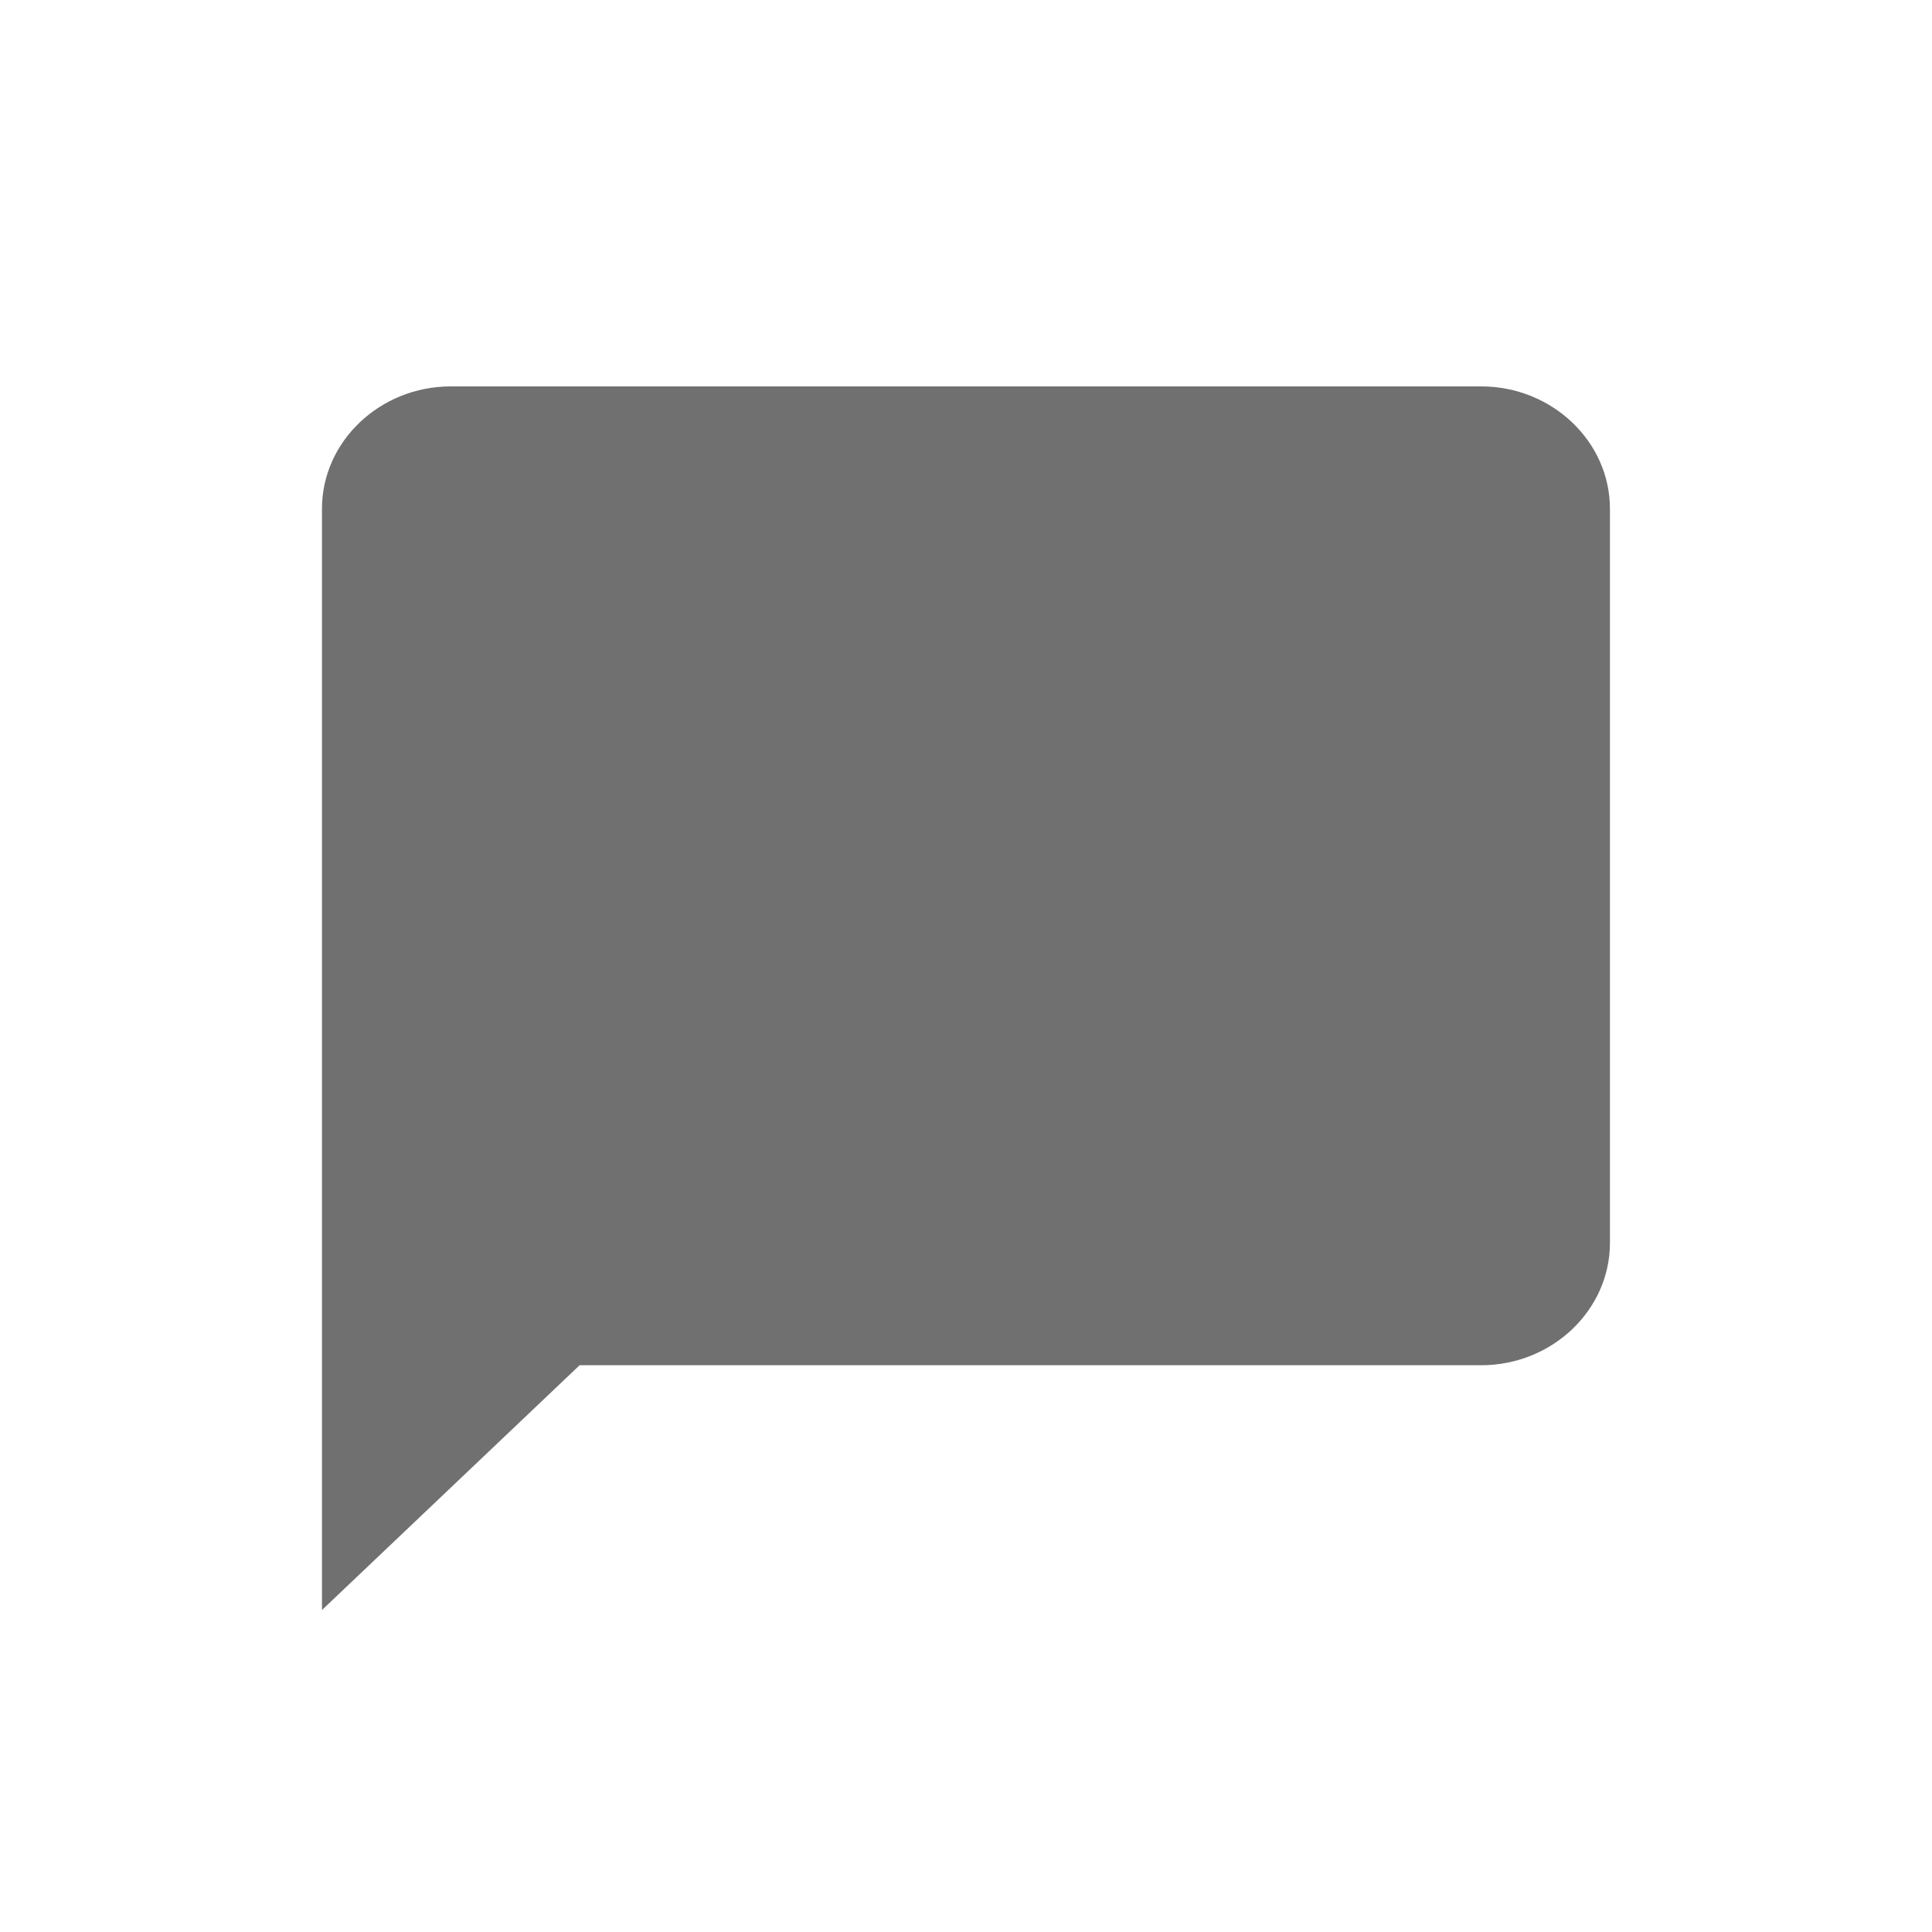
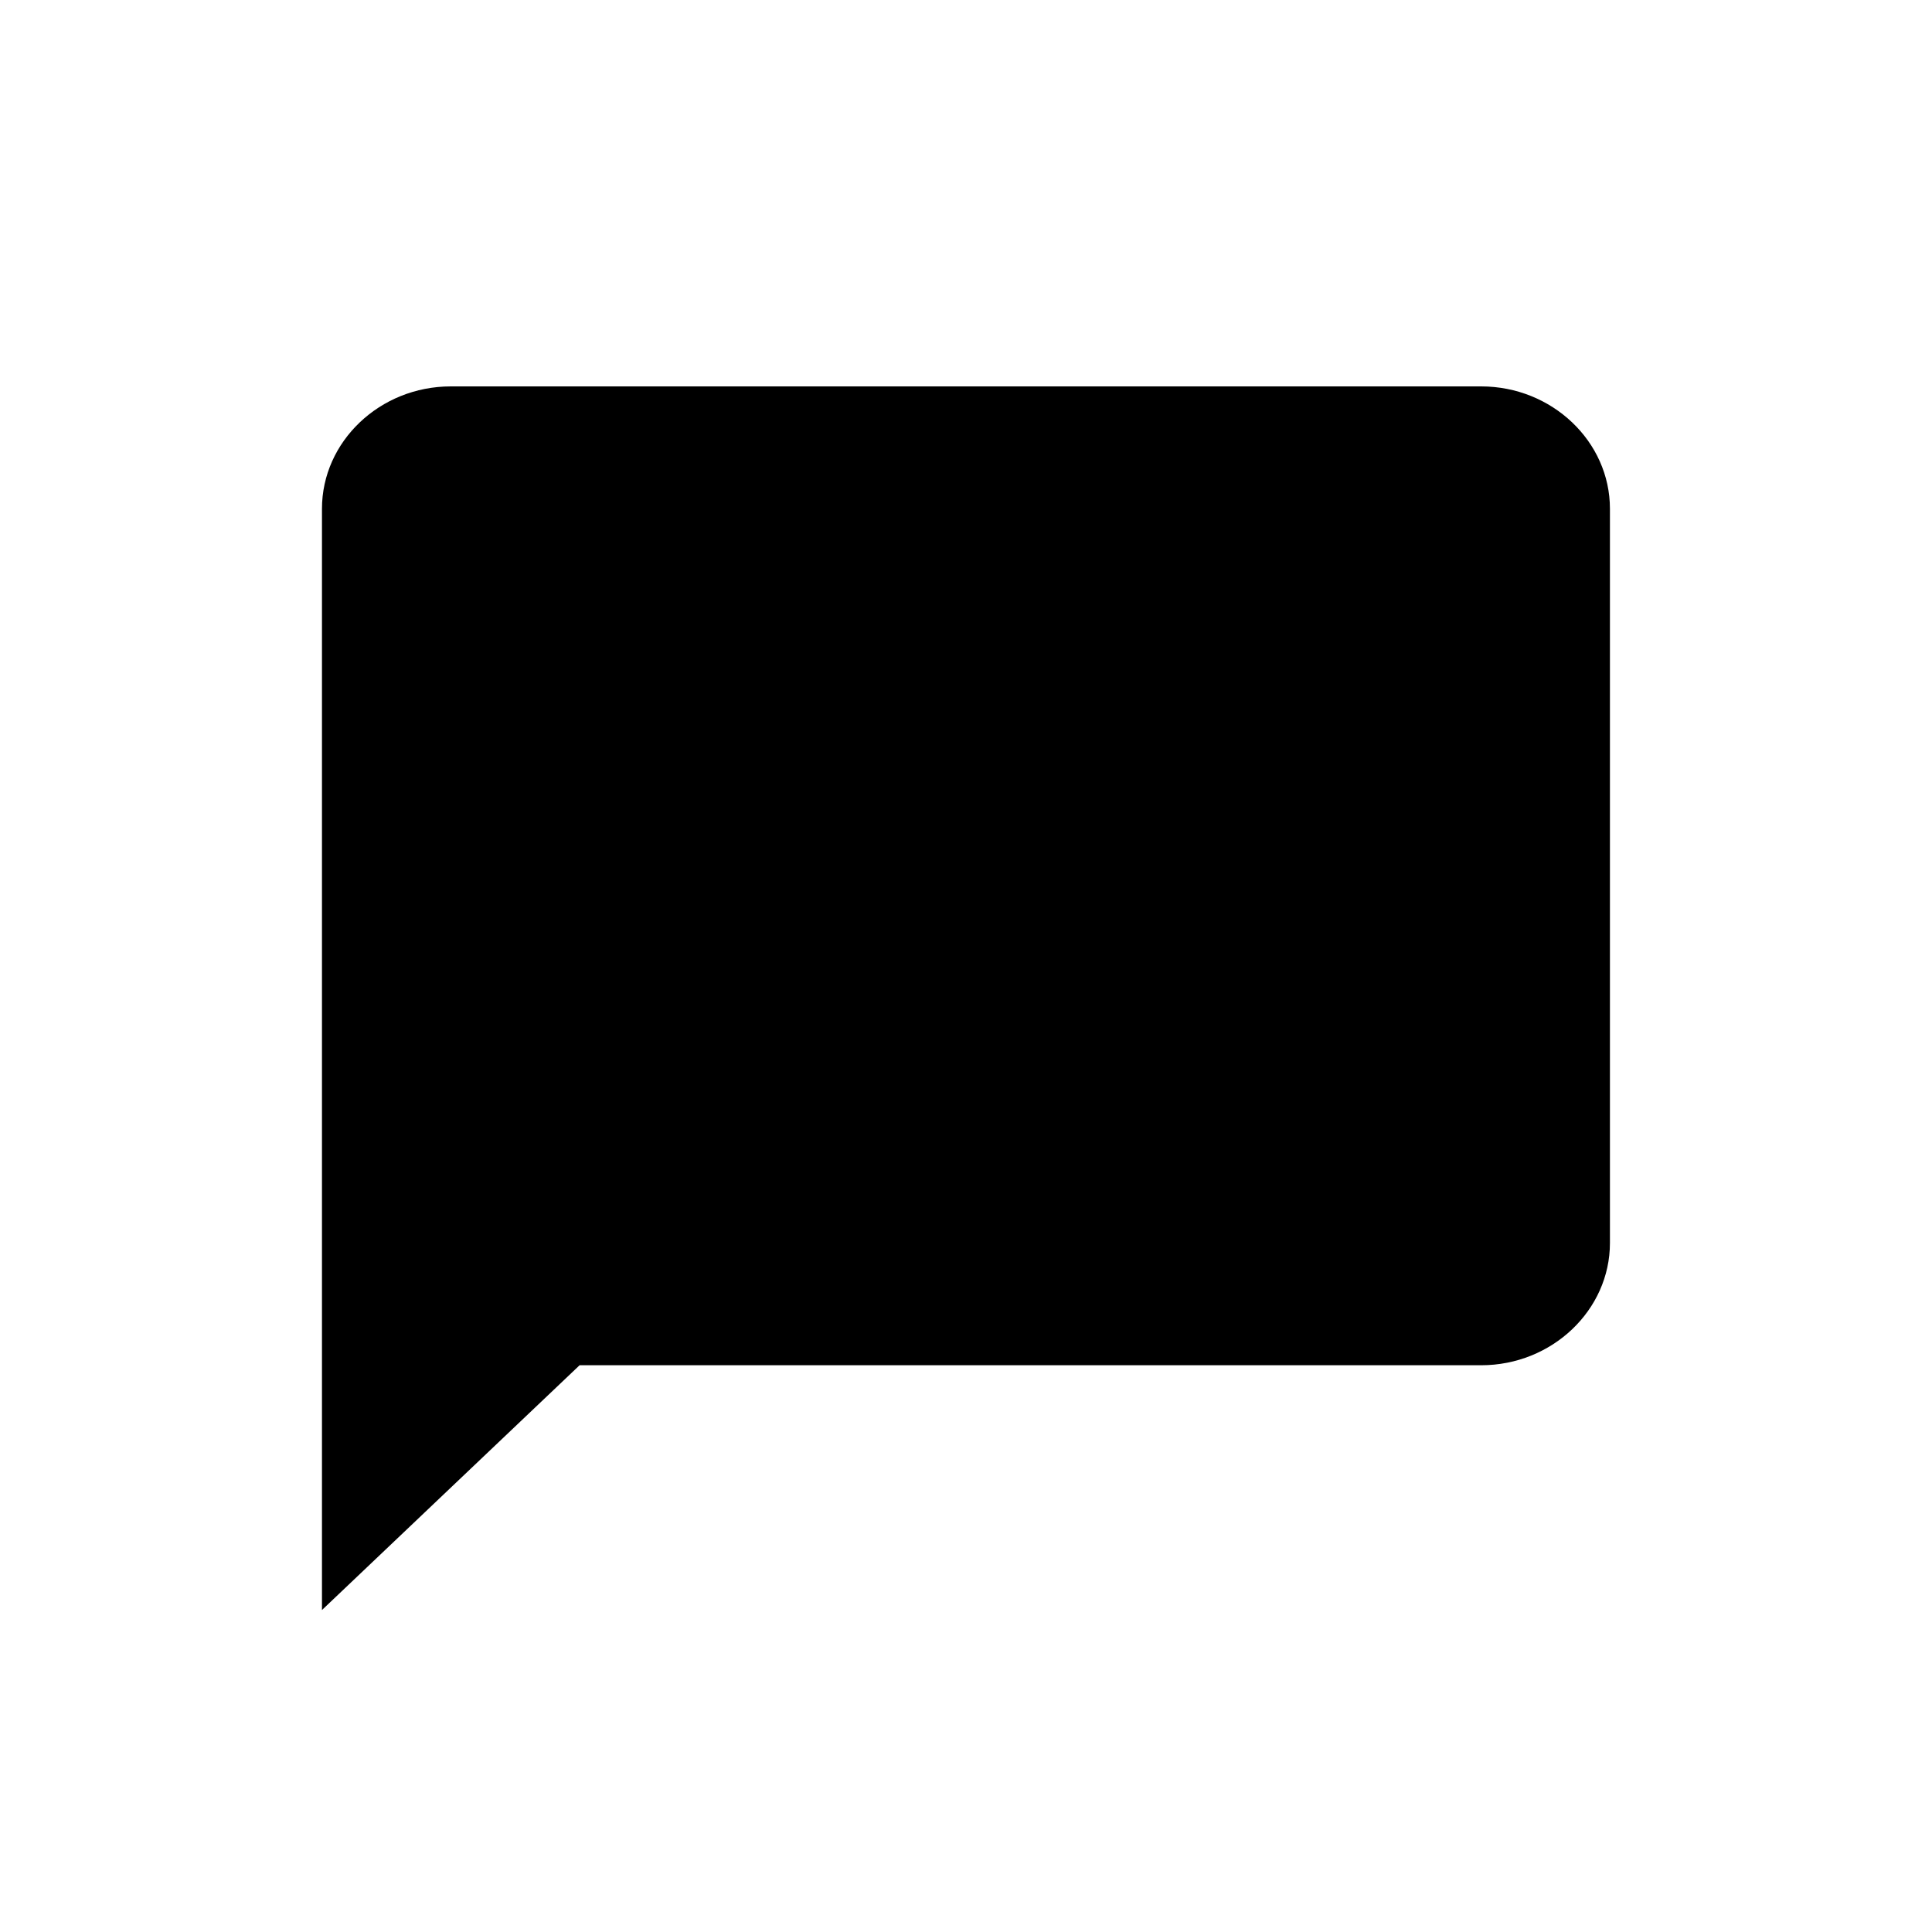
- <svg xmlns="http://www.w3.org/2000/svg" width="20" height="20" viewBox="0 0 20 20" fill="none">
-   <path d="M15.333 4H4.666C3.933 4 3.333 4.57 3.333 5.267V16.667L6 14.133H15.333C16.066 14.133 16.666 13.563 16.666 12.867V5.267C16.666 4.57 16.066 4 15.333 4Z" fill="#707070" />
+ <svg id="custom--comment" viewBox="0 0 20 20">
+   <path d="M15.333 4H4.666C3.933 4 3.333 4.57 3.333 5.267V16.667L6 14.133H15.333C16.066 14.133 16.666 13.563 16.666 12.867V5.267C16.666 4.57 16.066 4 15.333 4Z" fill="currentColor" />
</svg>
